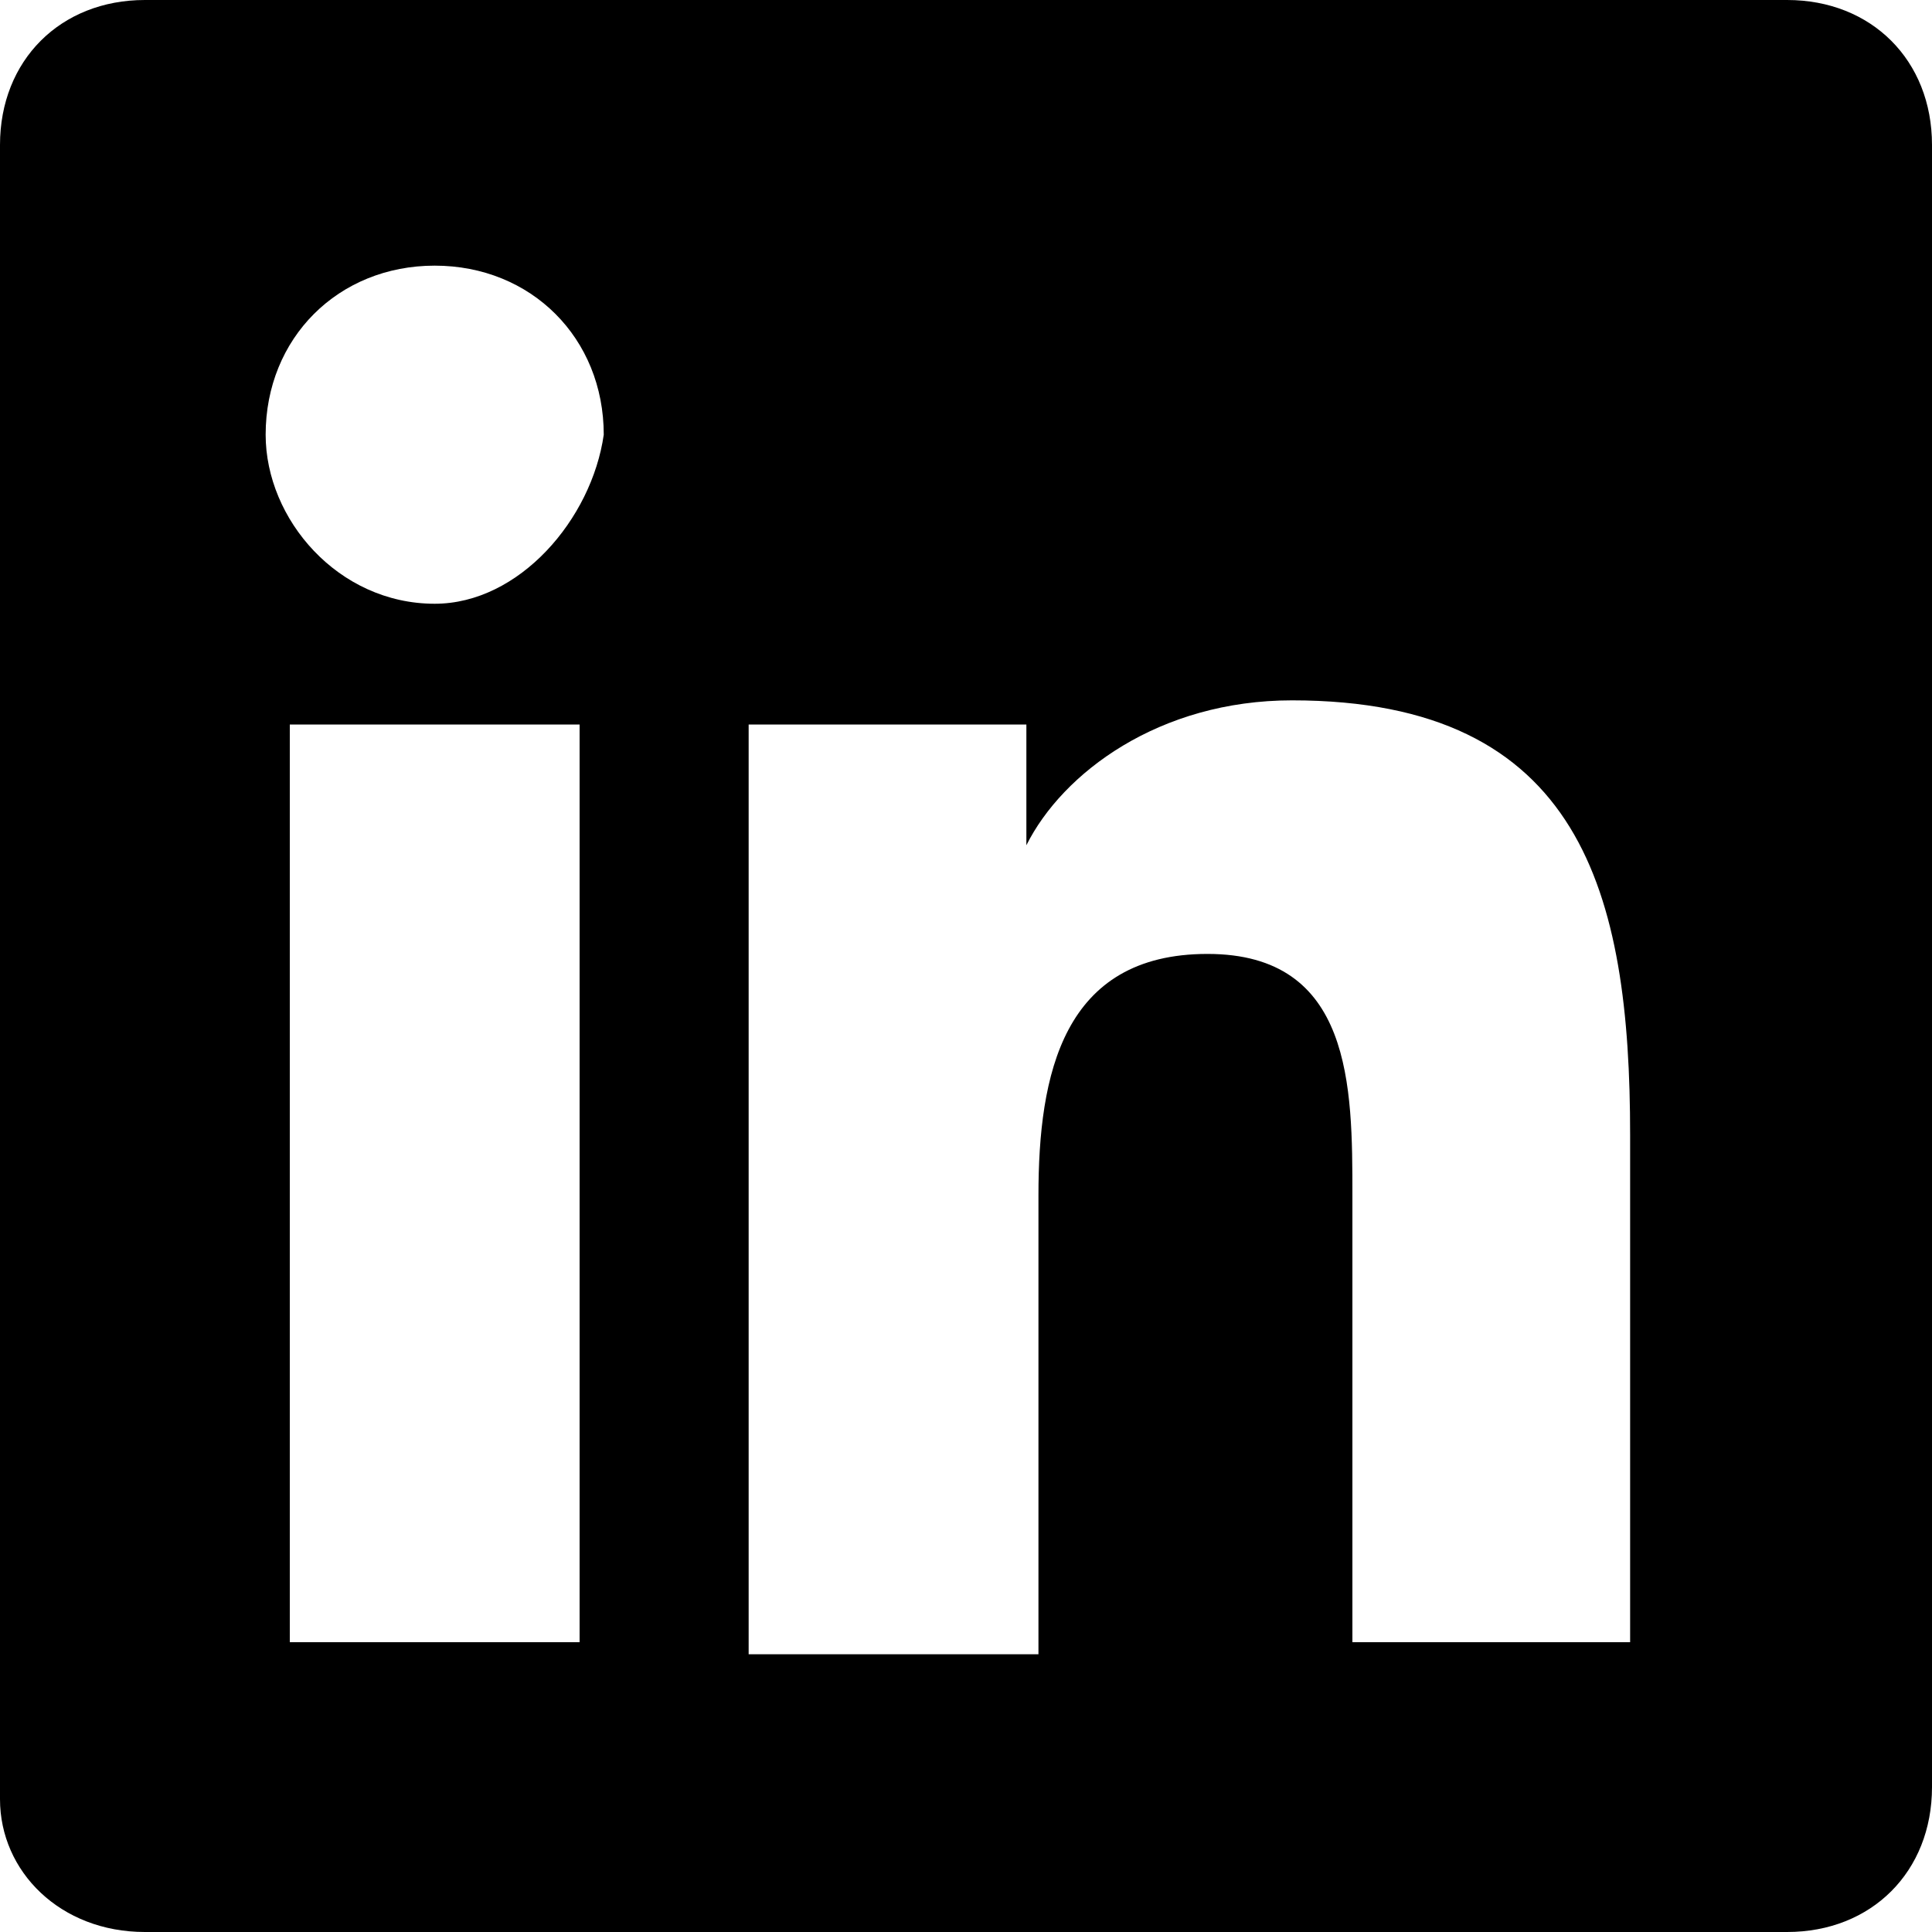
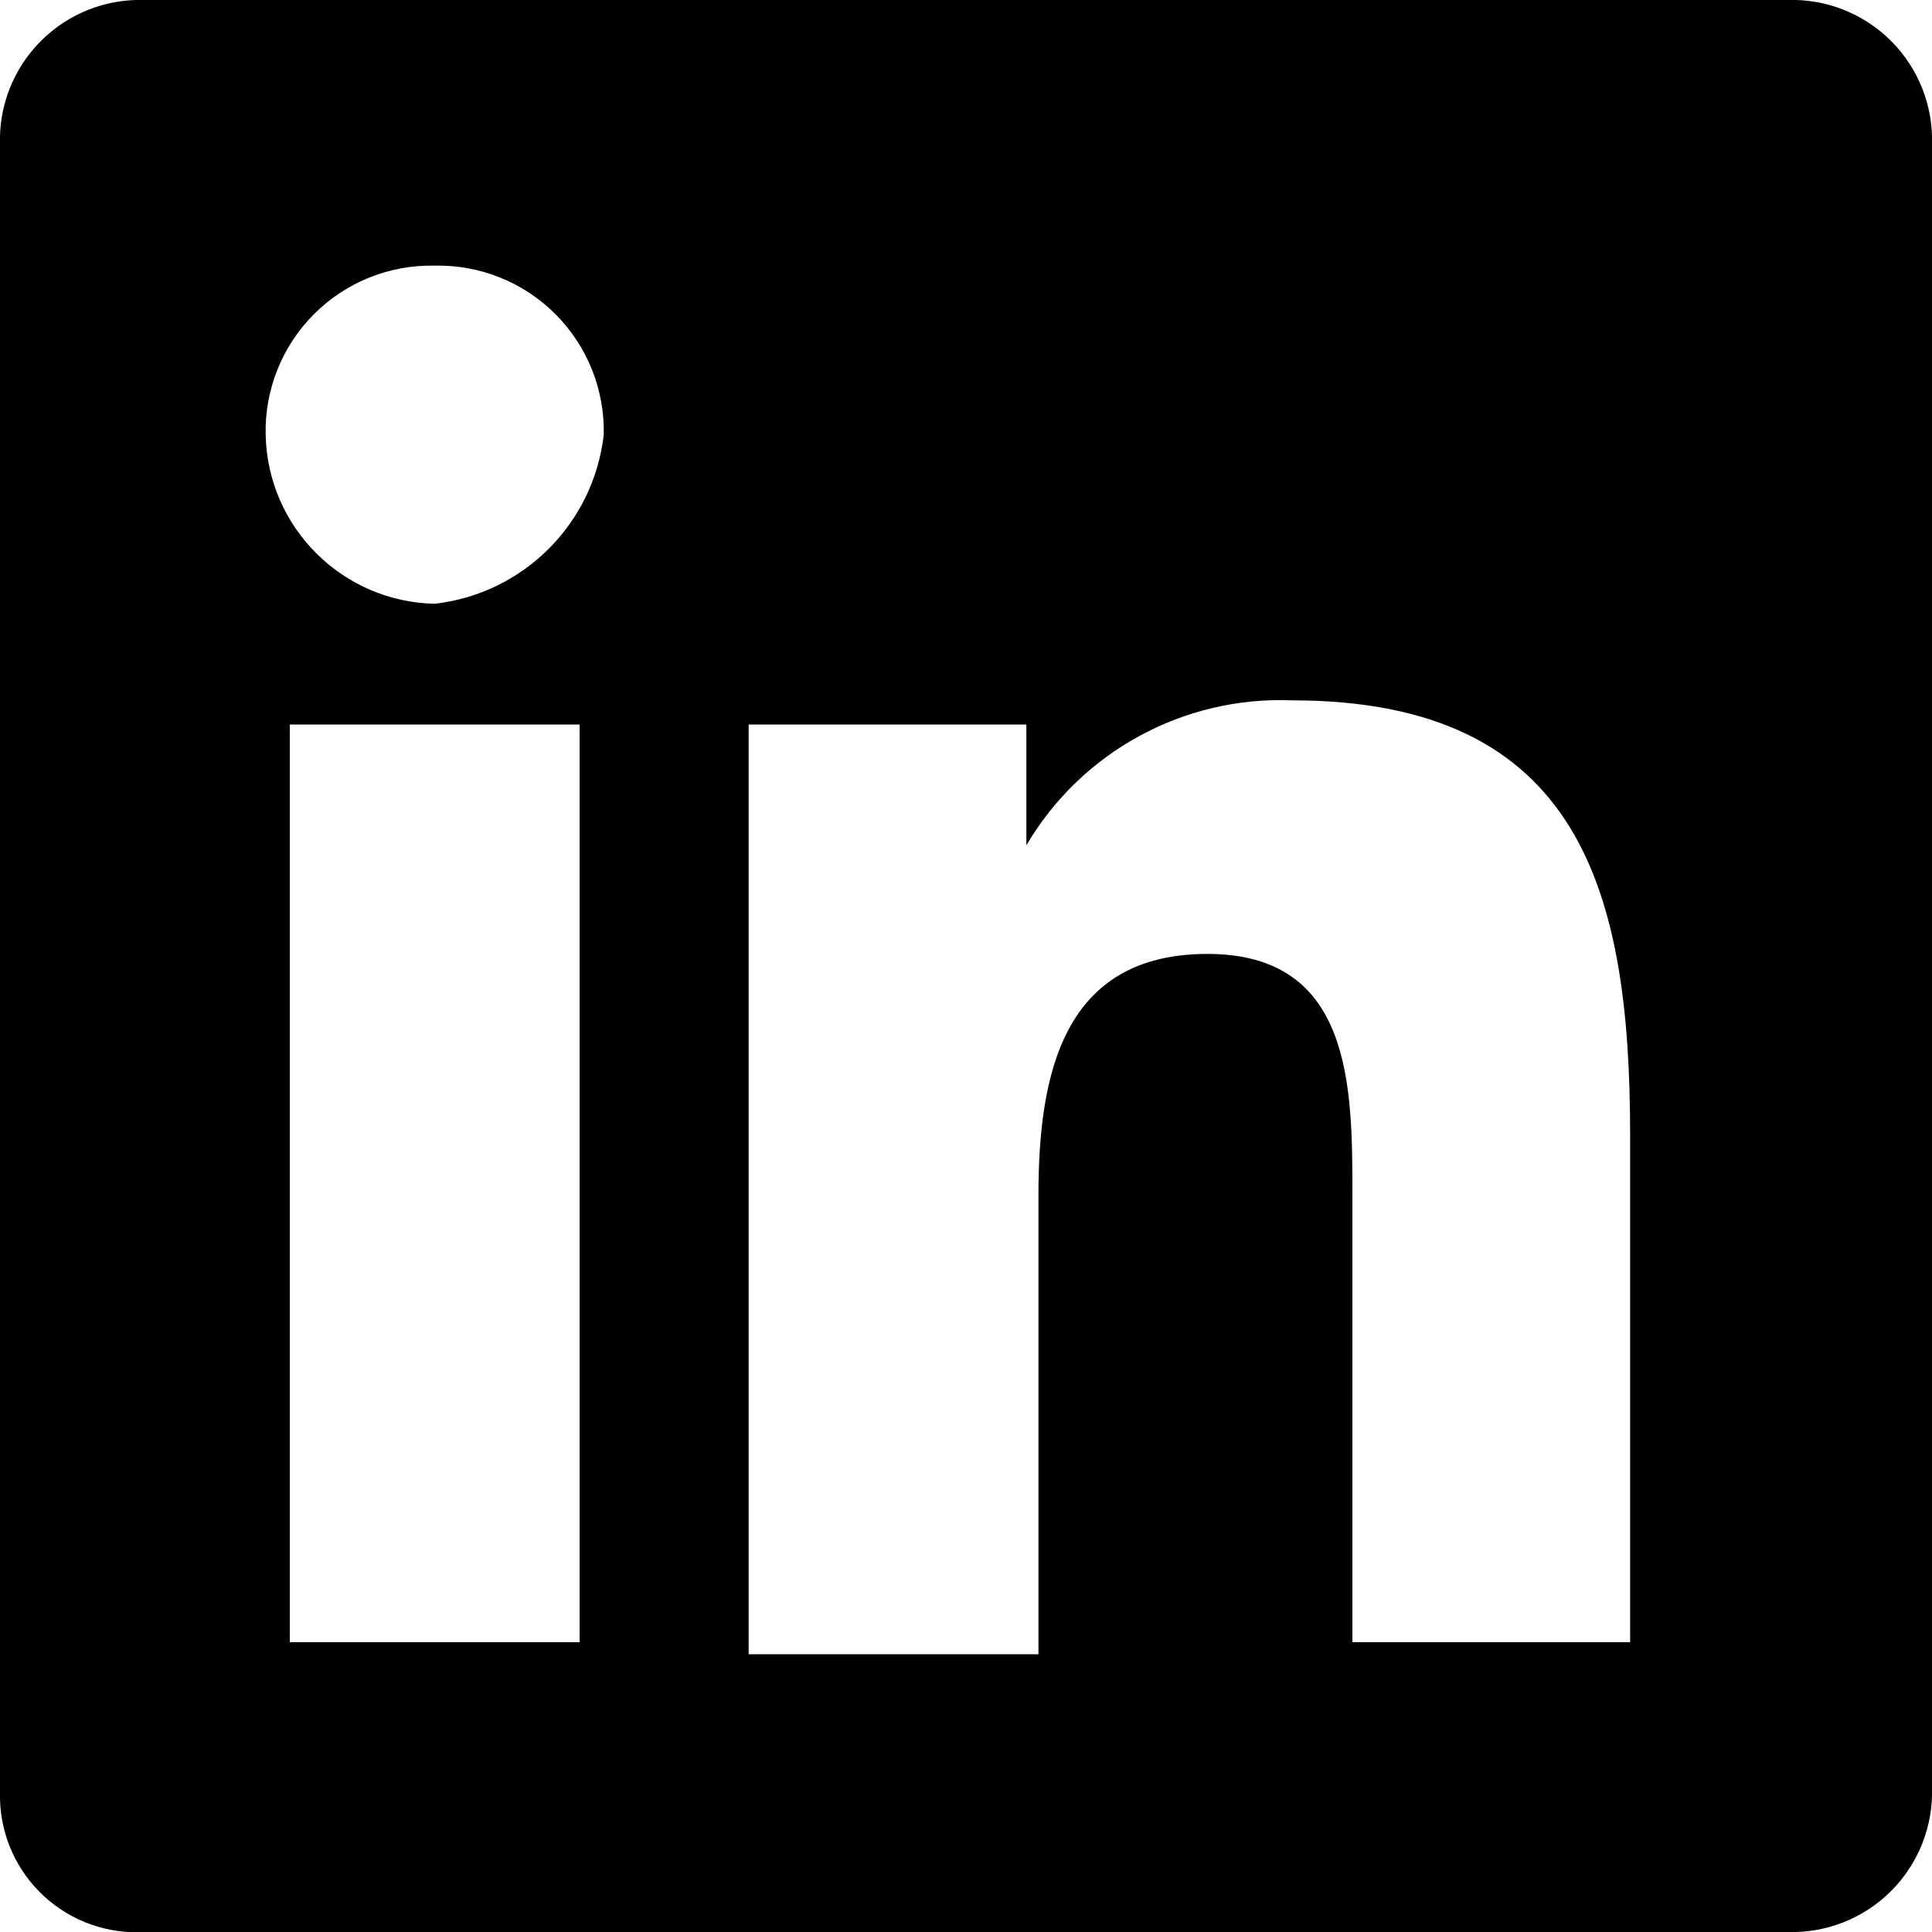
- <svg xmlns="http://www.w3.org/2000/svg" viewBox="0 0 16 16">
-   <path d="M14.8 0H1.2C.5 0 0 .5 0 1.2v13.7c0 .6.5 1.1 1.2 1.1h13.6c.7 0 1.2-.5 1.2-1.2V1.2c0-.7-.5-1.2-1.2-1.2zM4.7 13.6H2.4V6h2.4v7.6zM3.6 5c-.8 0-1.4-.7-1.4-1.4 0-.8.6-1.4 1.4-1.4.8 0 1.4.6 1.4 1.4-.1.7-.7 1.4-1.4 1.4zm10 8.6h-2.4V9.9c0-.9 0-2-1.2-2s-1.4 1-1.4 2v3.8H6.2V6h2.3v1c.3-.6 1.1-1.2 2.2-1.2 2.4 0 2.8 1.6 2.8 3.6v4.2z" />
+ <svg xmlns="http://www.w3.org/2000/svg" id="share-linkedin" viewBox="0 0 16 16">
+   <path d="M14.8,0H1.2A1.16,1.16,0,0,0,0,1.2V14.9A1.13,1.13,0,0,0,1.2,16H14.8A1.16,1.16,0,0,0,16,14.8V1.2A1.16,1.16,0,0,0,14.8,0ZM4.7,13.6H2.4V6H4.8v7.6H4.7ZM3.6,5A1.43,1.43,0,0,1,2.2,3.6,1.37,1.37,0,0,1,3.6,2.2,1.37,1.37,0,0,1,5,3.6,1.59,1.59,0,0,1,3.6,5Zm10,8.6H11.2V9.9c0-.9,0-2-1.2-2s-1.4,1-1.4,2v3.8H6.2V6H8.5V7h0a2.44,2.44,0,0,1,2.2-1.2c2.4,0,2.8,1.6,2.8,3.6v4.2h0.1Z" />
</svg>
